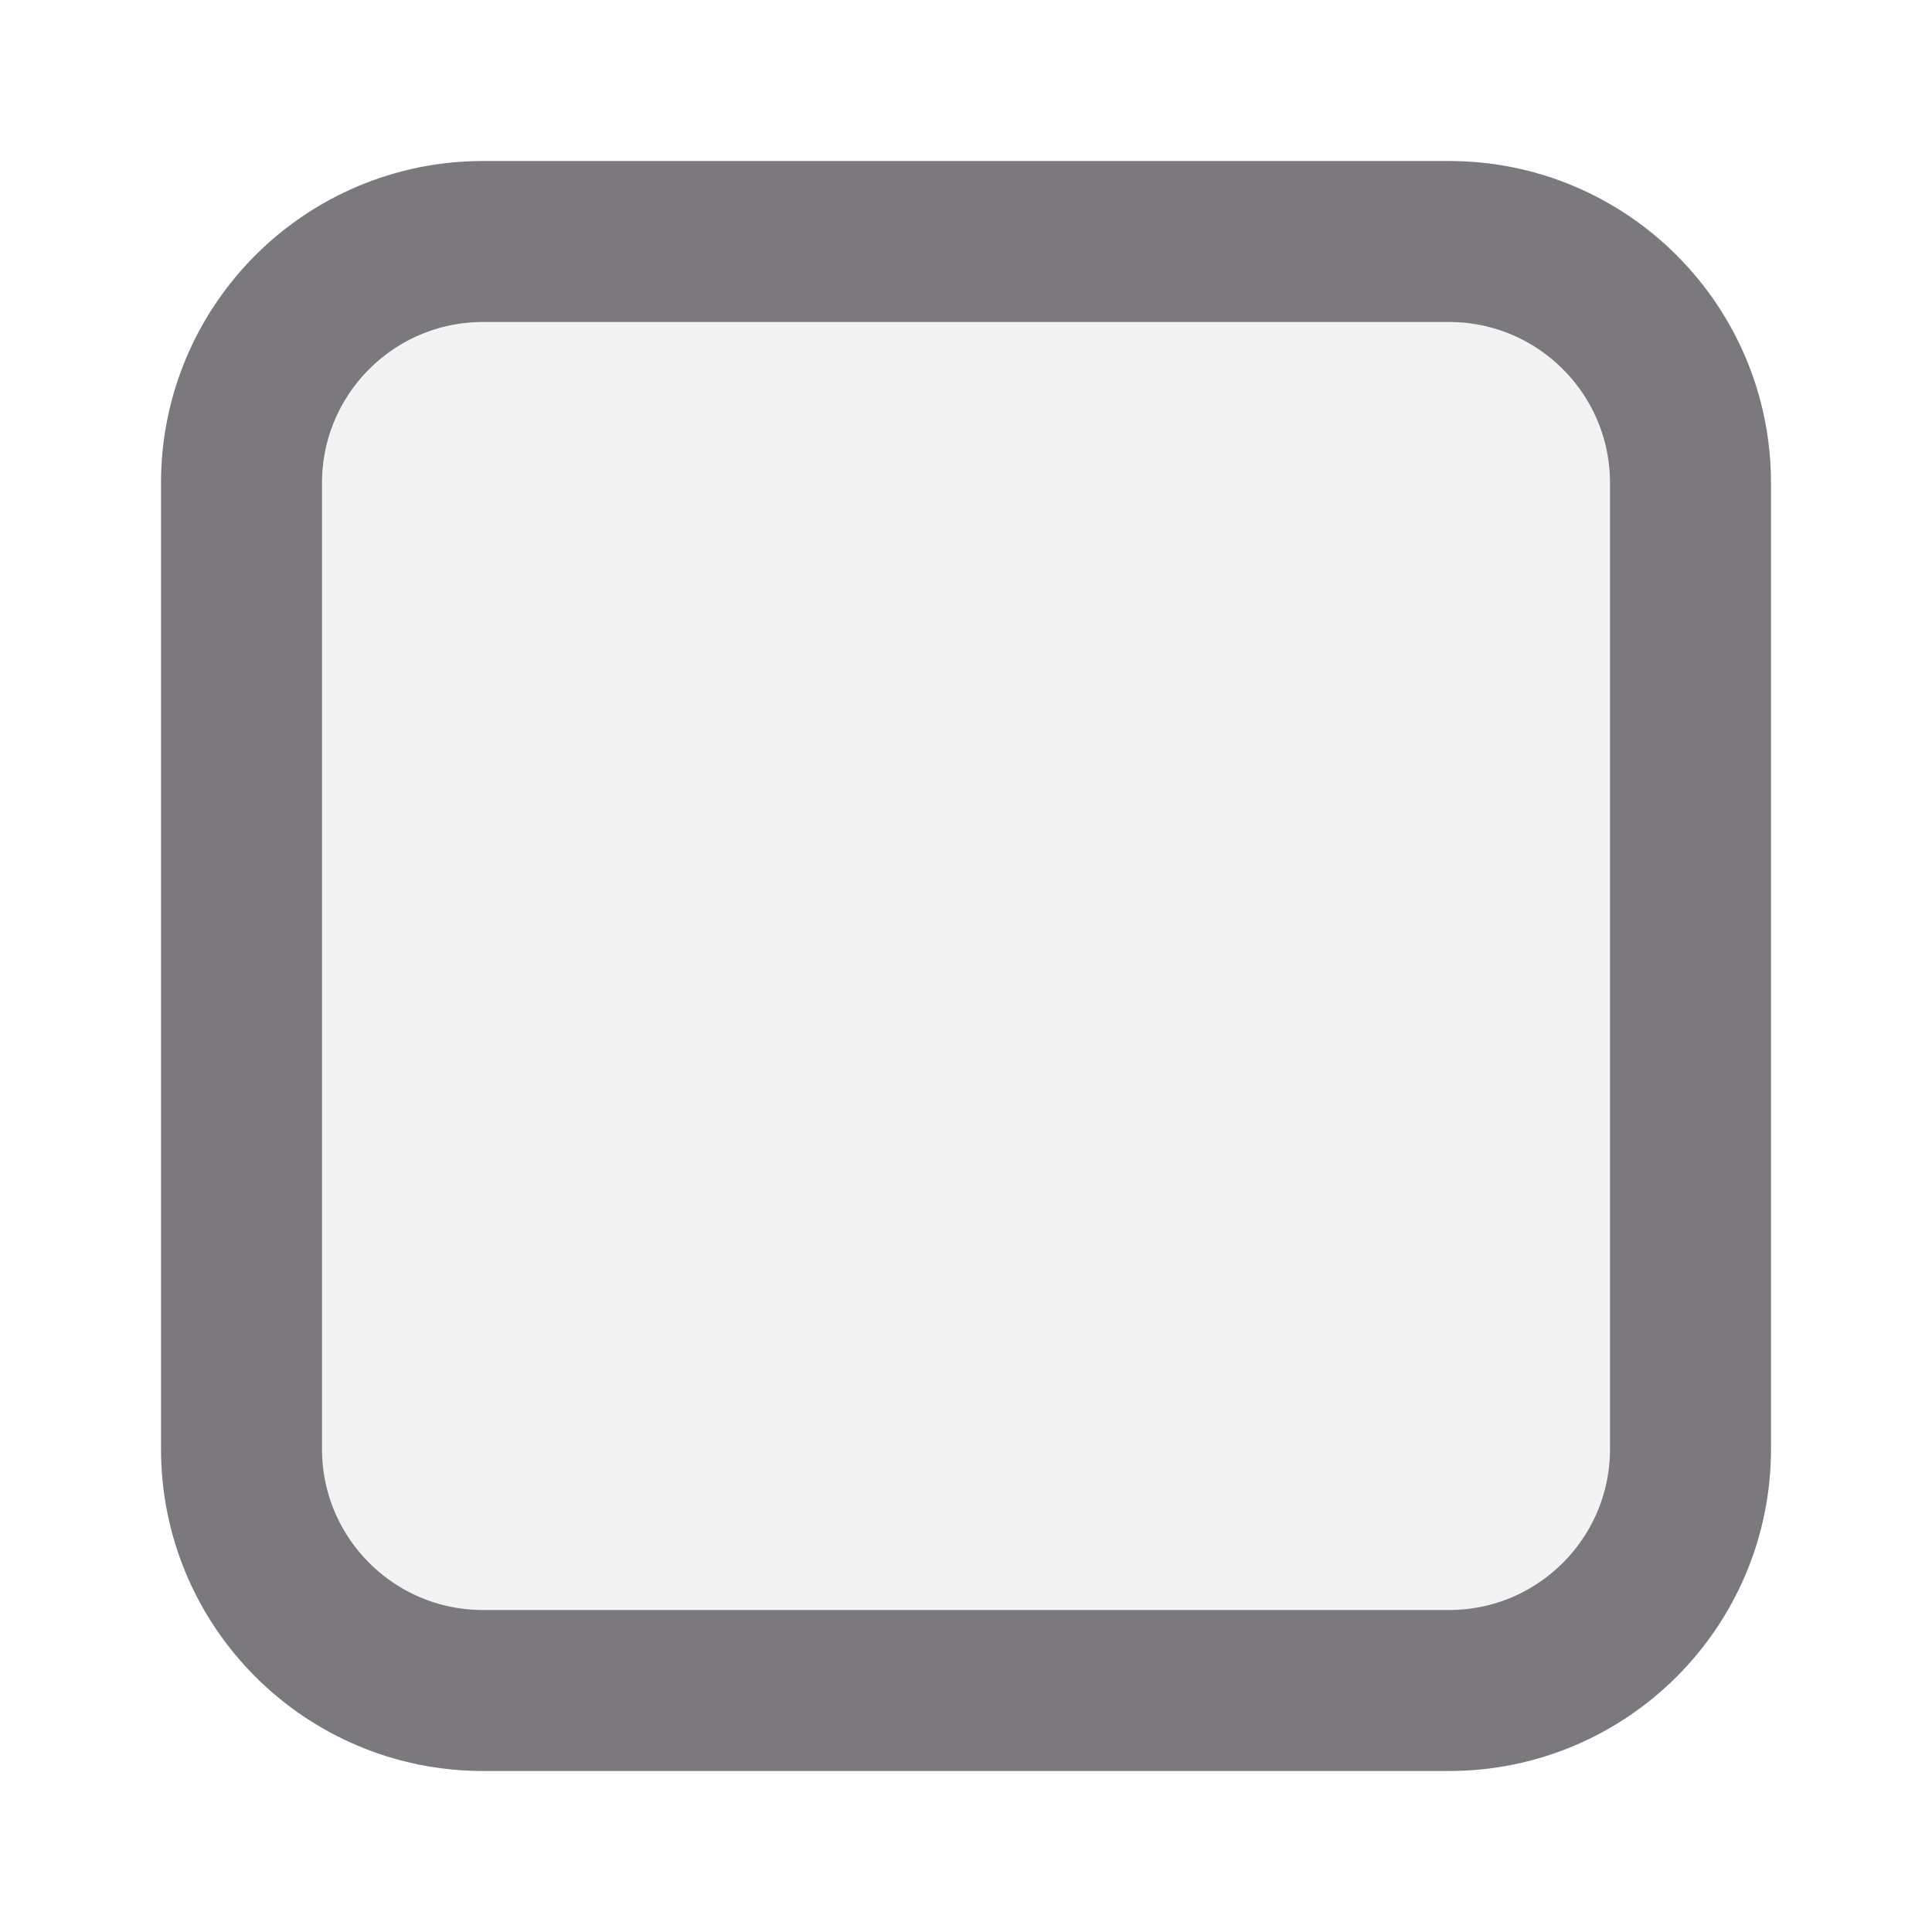
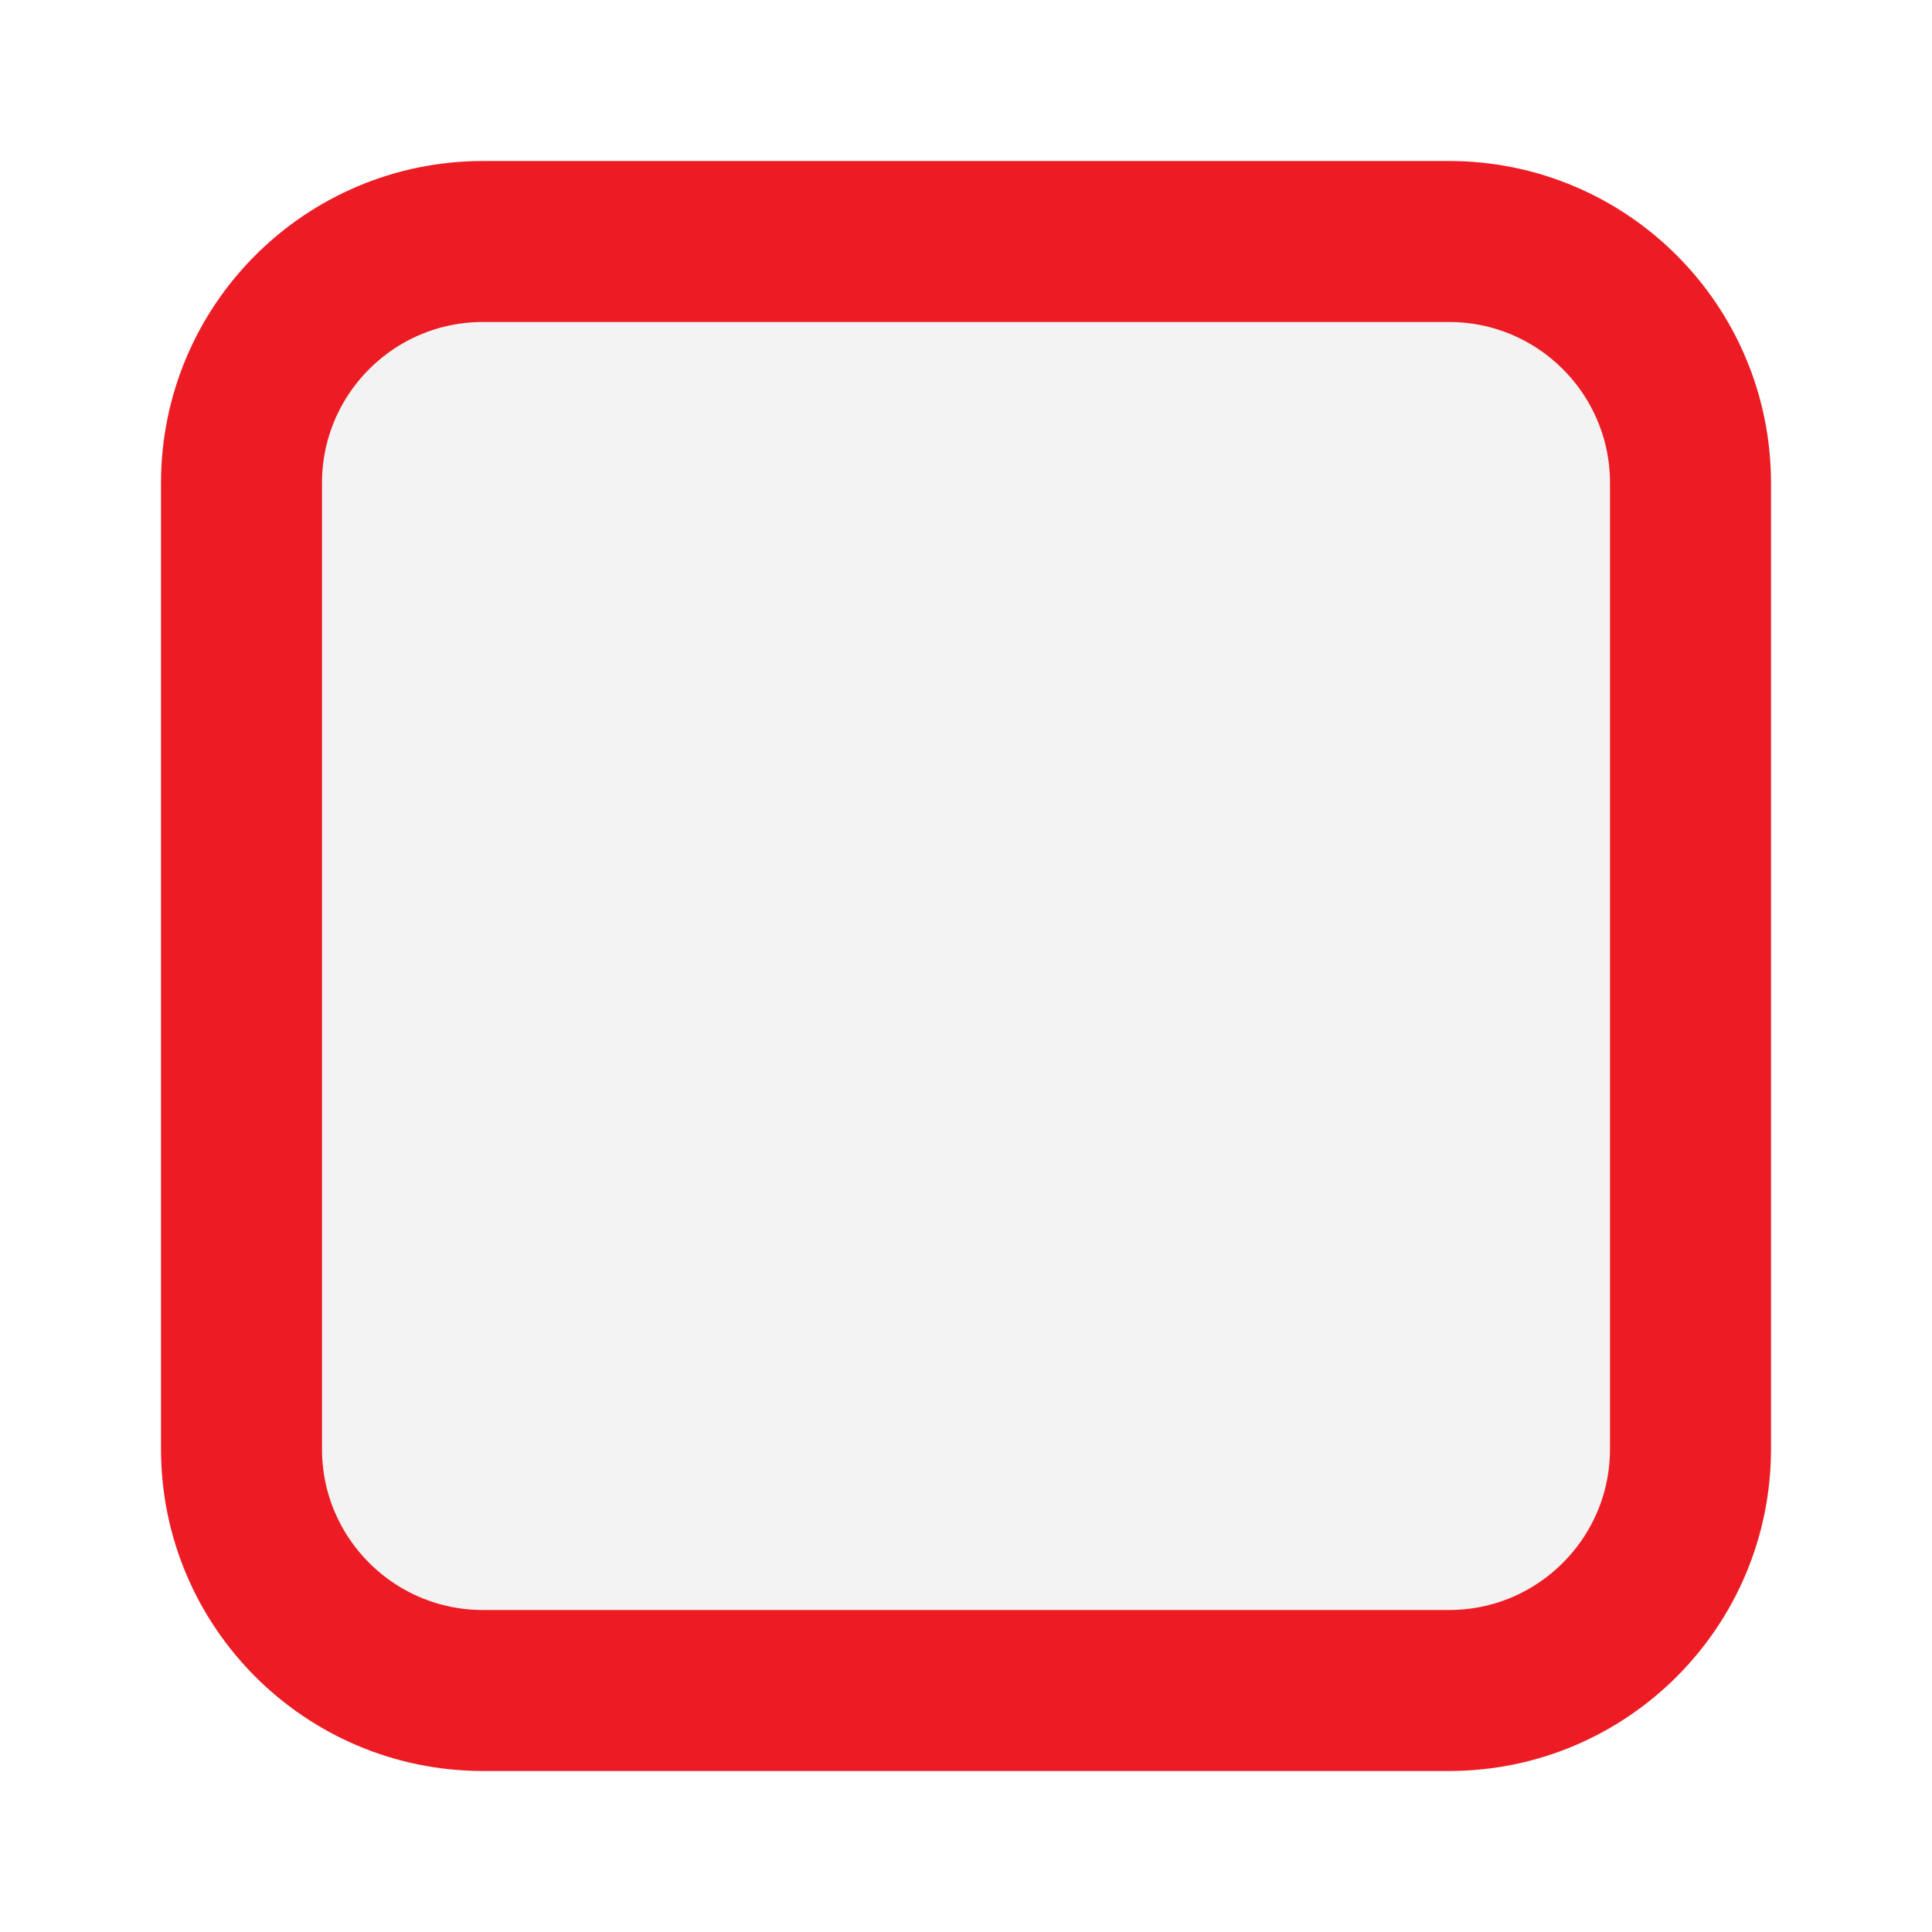
<svg xmlns="http://www.w3.org/2000/svg" width="24" height="24" viewBox="0 0 24 24" fill="none">
-   <rect x="3" y="3" width="18" height="18" rx="3" fill="#F3F3F3" stroke="#7B797D" stroke-width="2" />
+   <rect x="3" y="3" width="18" height="18" rx="3" fill="#F3F3F3" stroke="#ED1C24" stroke-width="2" />
</svg>
